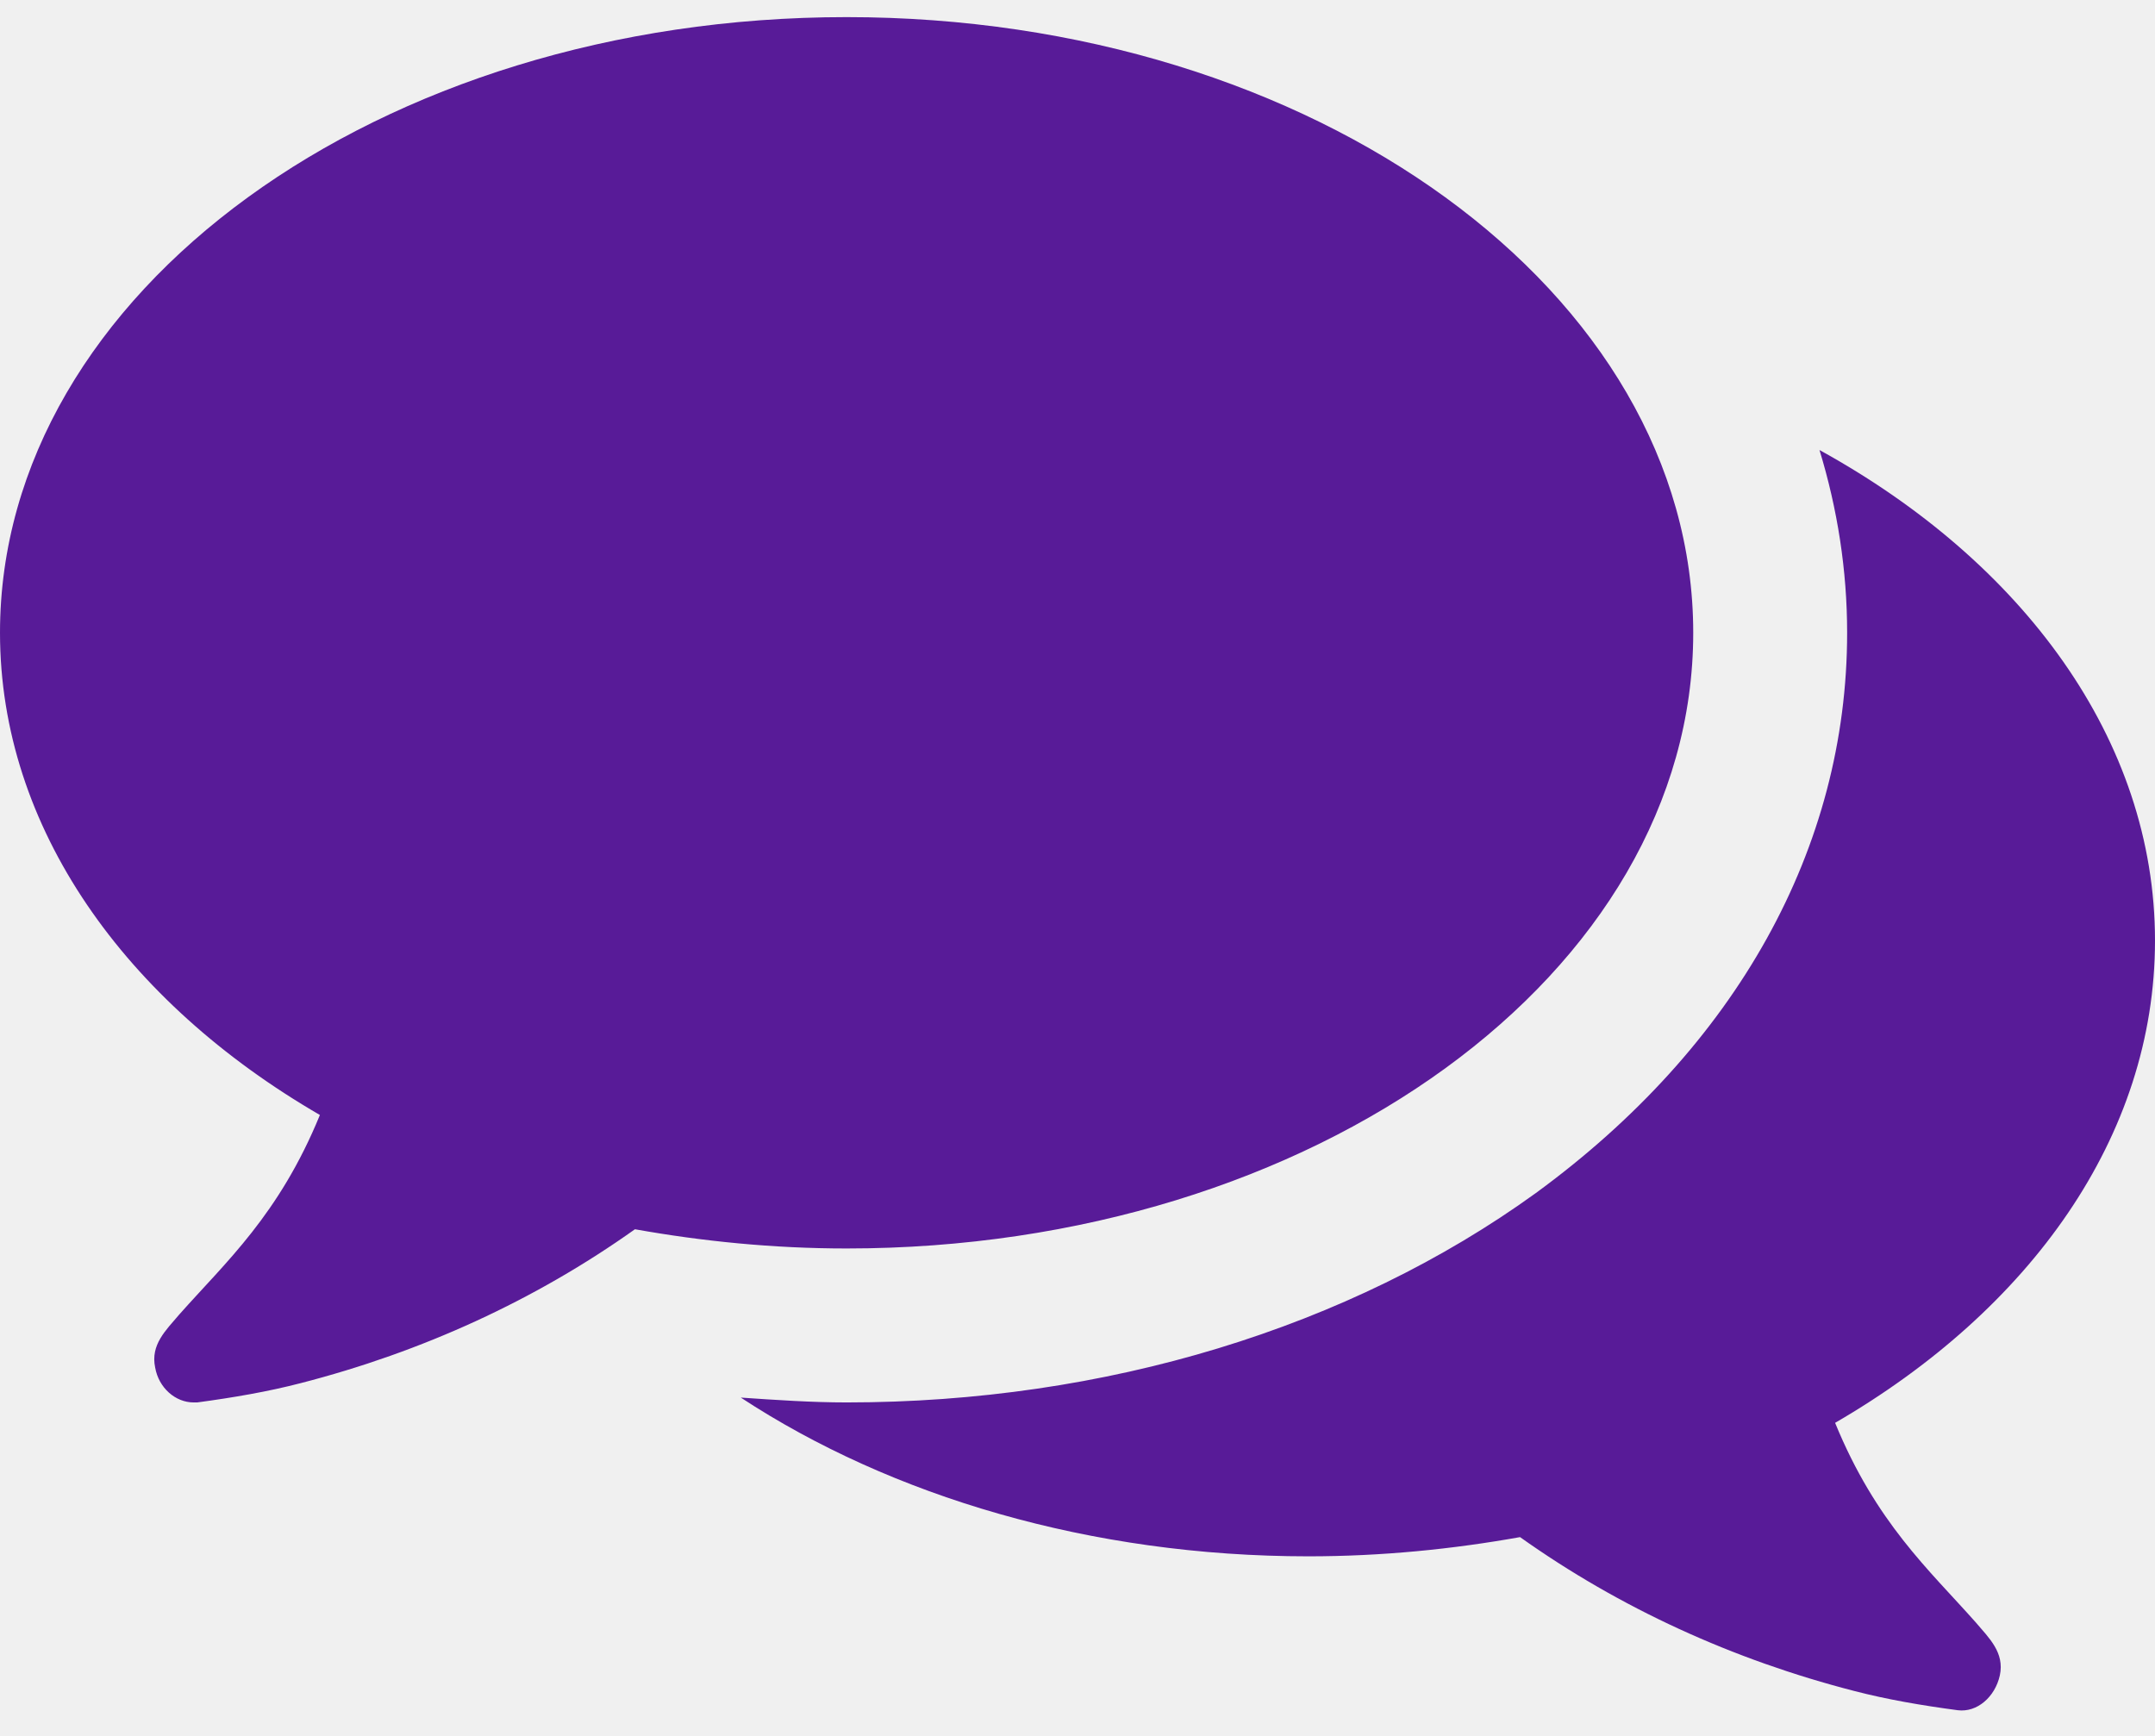
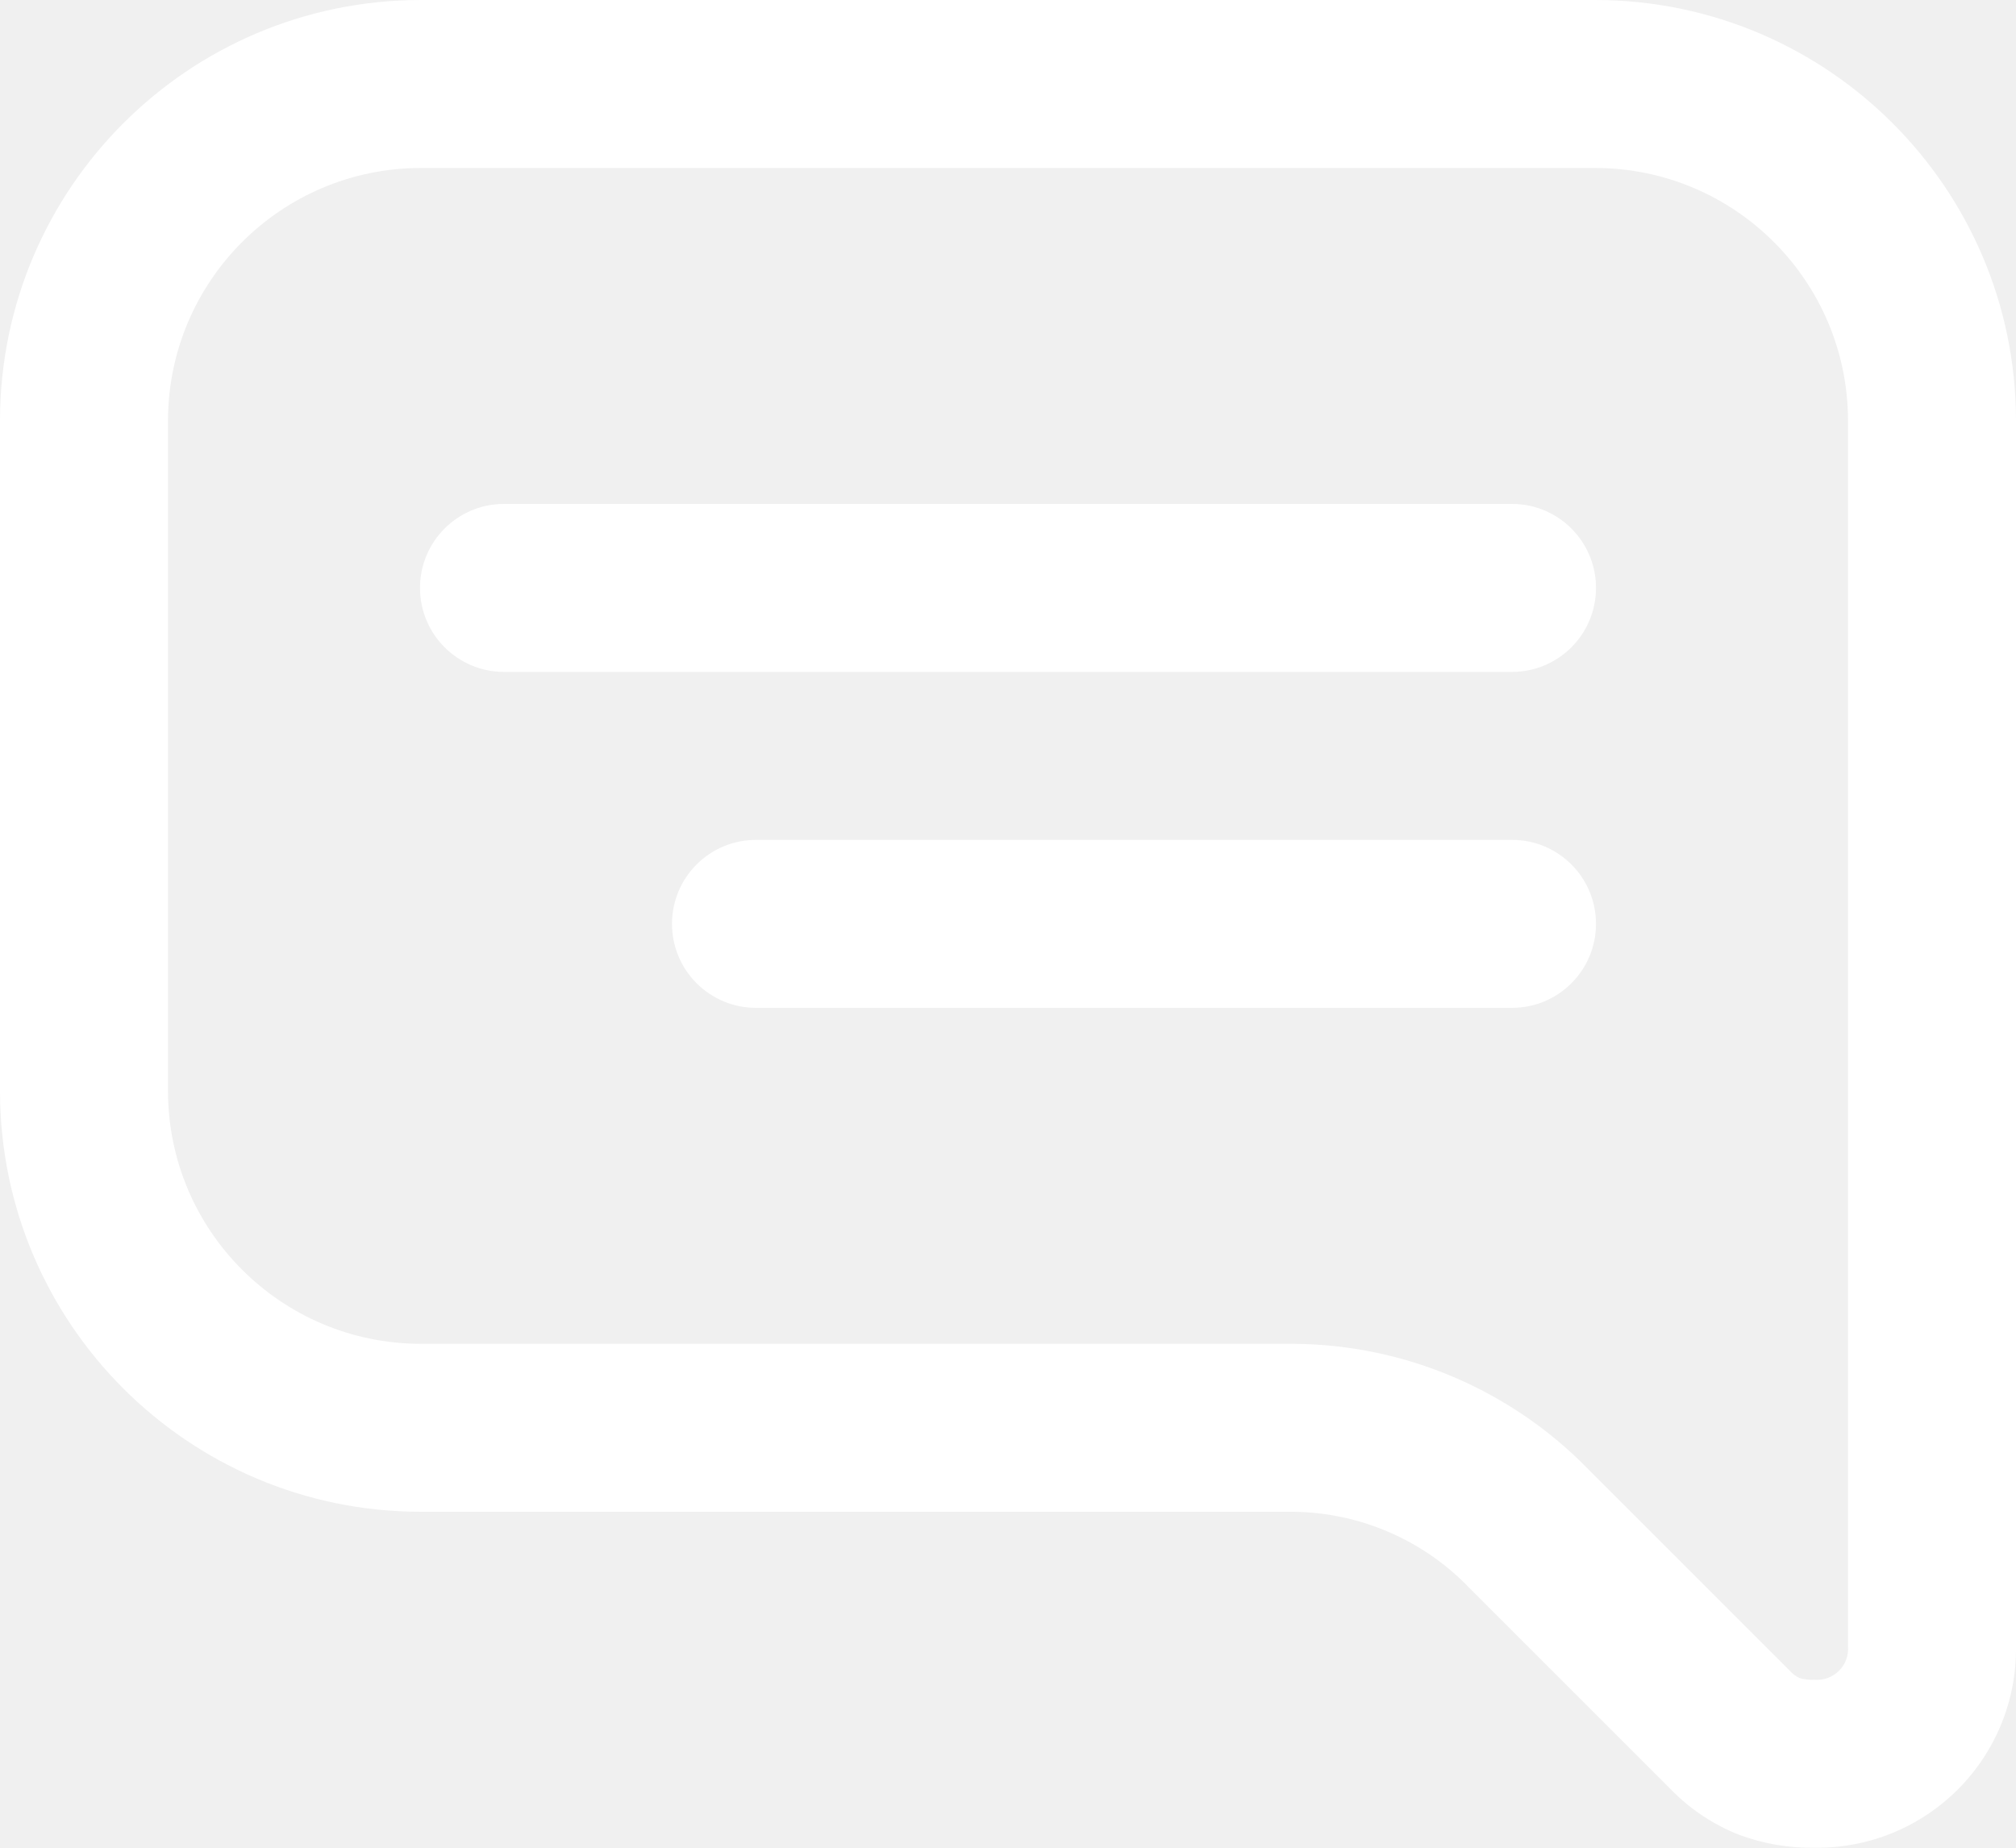
- <svg xmlns="http://www.w3.org/2000/svg" width="36" height="29" viewBox="0 0 36 29" fill="none">
-   <path d="M28.286 10.571C28.286 4.886 21.958 0.286 14.143 0.286C6.328 0.286 0 4.886 0 10.571C0 13.826 2.089 16.739 5.344 18.627C4.661 20.295 3.777 21.078 2.993 21.962C2.772 22.223 2.511 22.464 2.592 22.846C2.652 23.188 2.933 23.429 3.234 23.429C3.254 23.429 3.275 23.429 3.295 23.429C3.897 23.348 4.48 23.248 5.022 23.107C7.051 22.585 8.94 21.721 10.607 20.536C11.732 20.737 12.917 20.857 14.143 20.857C21.958 20.857 28.286 16.257 28.286 10.571ZM36 15.714C36 12.359 33.79 9.386 30.395 7.518C30.696 8.502 30.857 9.527 30.857 10.571C30.857 14.167 29.009 17.482 25.654 19.933C22.54 22.183 18.462 23.429 14.143 23.429C13.56 23.429 12.958 23.388 12.375 23.348C14.886 24.995 18.221 26 21.857 26C23.083 26 24.268 25.88 25.393 25.679C27.06 26.864 28.949 27.728 30.978 28.25C31.52 28.391 32.103 28.491 32.705 28.571C33.027 28.612 33.328 28.35 33.408 27.989C33.489 27.607 33.228 27.366 33.007 27.105C32.223 26.221 31.339 25.438 30.656 23.77C33.911 21.882 36 18.989 36 15.714Z" fill="#581B98" />
+ <svg xmlns="http://www.w3.org/2000/svg" id="Raggruppa_33" data-name="Raggruppa 33" width="24" height="22" viewBox="0 0 24 22">
+   <path id="Tracciato_15217" data-name="Tracciato 15217" d="M19,8a1,1,0,0,0-1-1H6A1,1,0,0,0,6,9H18A1,1,0,0,0,19,8Z" transform="translate(0 -1)" fill="#fff" fill-rule="evenodd" />
+   <path id="Tracciato_15218" data-name="Tracciato 15218" d="M16,12a1,1,0,0,0-1-1H6a1,1,0,0,0,0,2h9A1,1,0,0,0,16,12Z" transform="translate(3 -1)" fill="#fff" fill-rule="evenodd" />
+   <path id="Tracciato_15219" data-name="Tracciato 15219" d="M24,6a5.012,5.012,0,0,0-5-5H5A5.012,5.012,0,0,0,0,6v8a5.012,5.012,0,0,0,5,5H15.4a2.95,2.95,0,0,1,2.093.907l2.4,2.4a2.314,2.314,0,0,0,.811.539,2.463,2.463,0,0,0,.9.154A2.367,2.367,0,0,0,24,20.6ZM19,3a3.012,3.012,0,0,1,3,3V20.6a.37.37,0,0,1-.4.4.508.508,0,0,1-.178-.021.338.338,0,0,1-.114-.086l-2.4-2.4A4.948,4.948,0,0,0,15.4,17H5a3.012,3.012,0,0,1-3-3V6A3.012,3.012,0,0,1,5,3Z" transform="translate(0 -1)" fill="#fff" fill-rule="evenodd" />
</svg>
